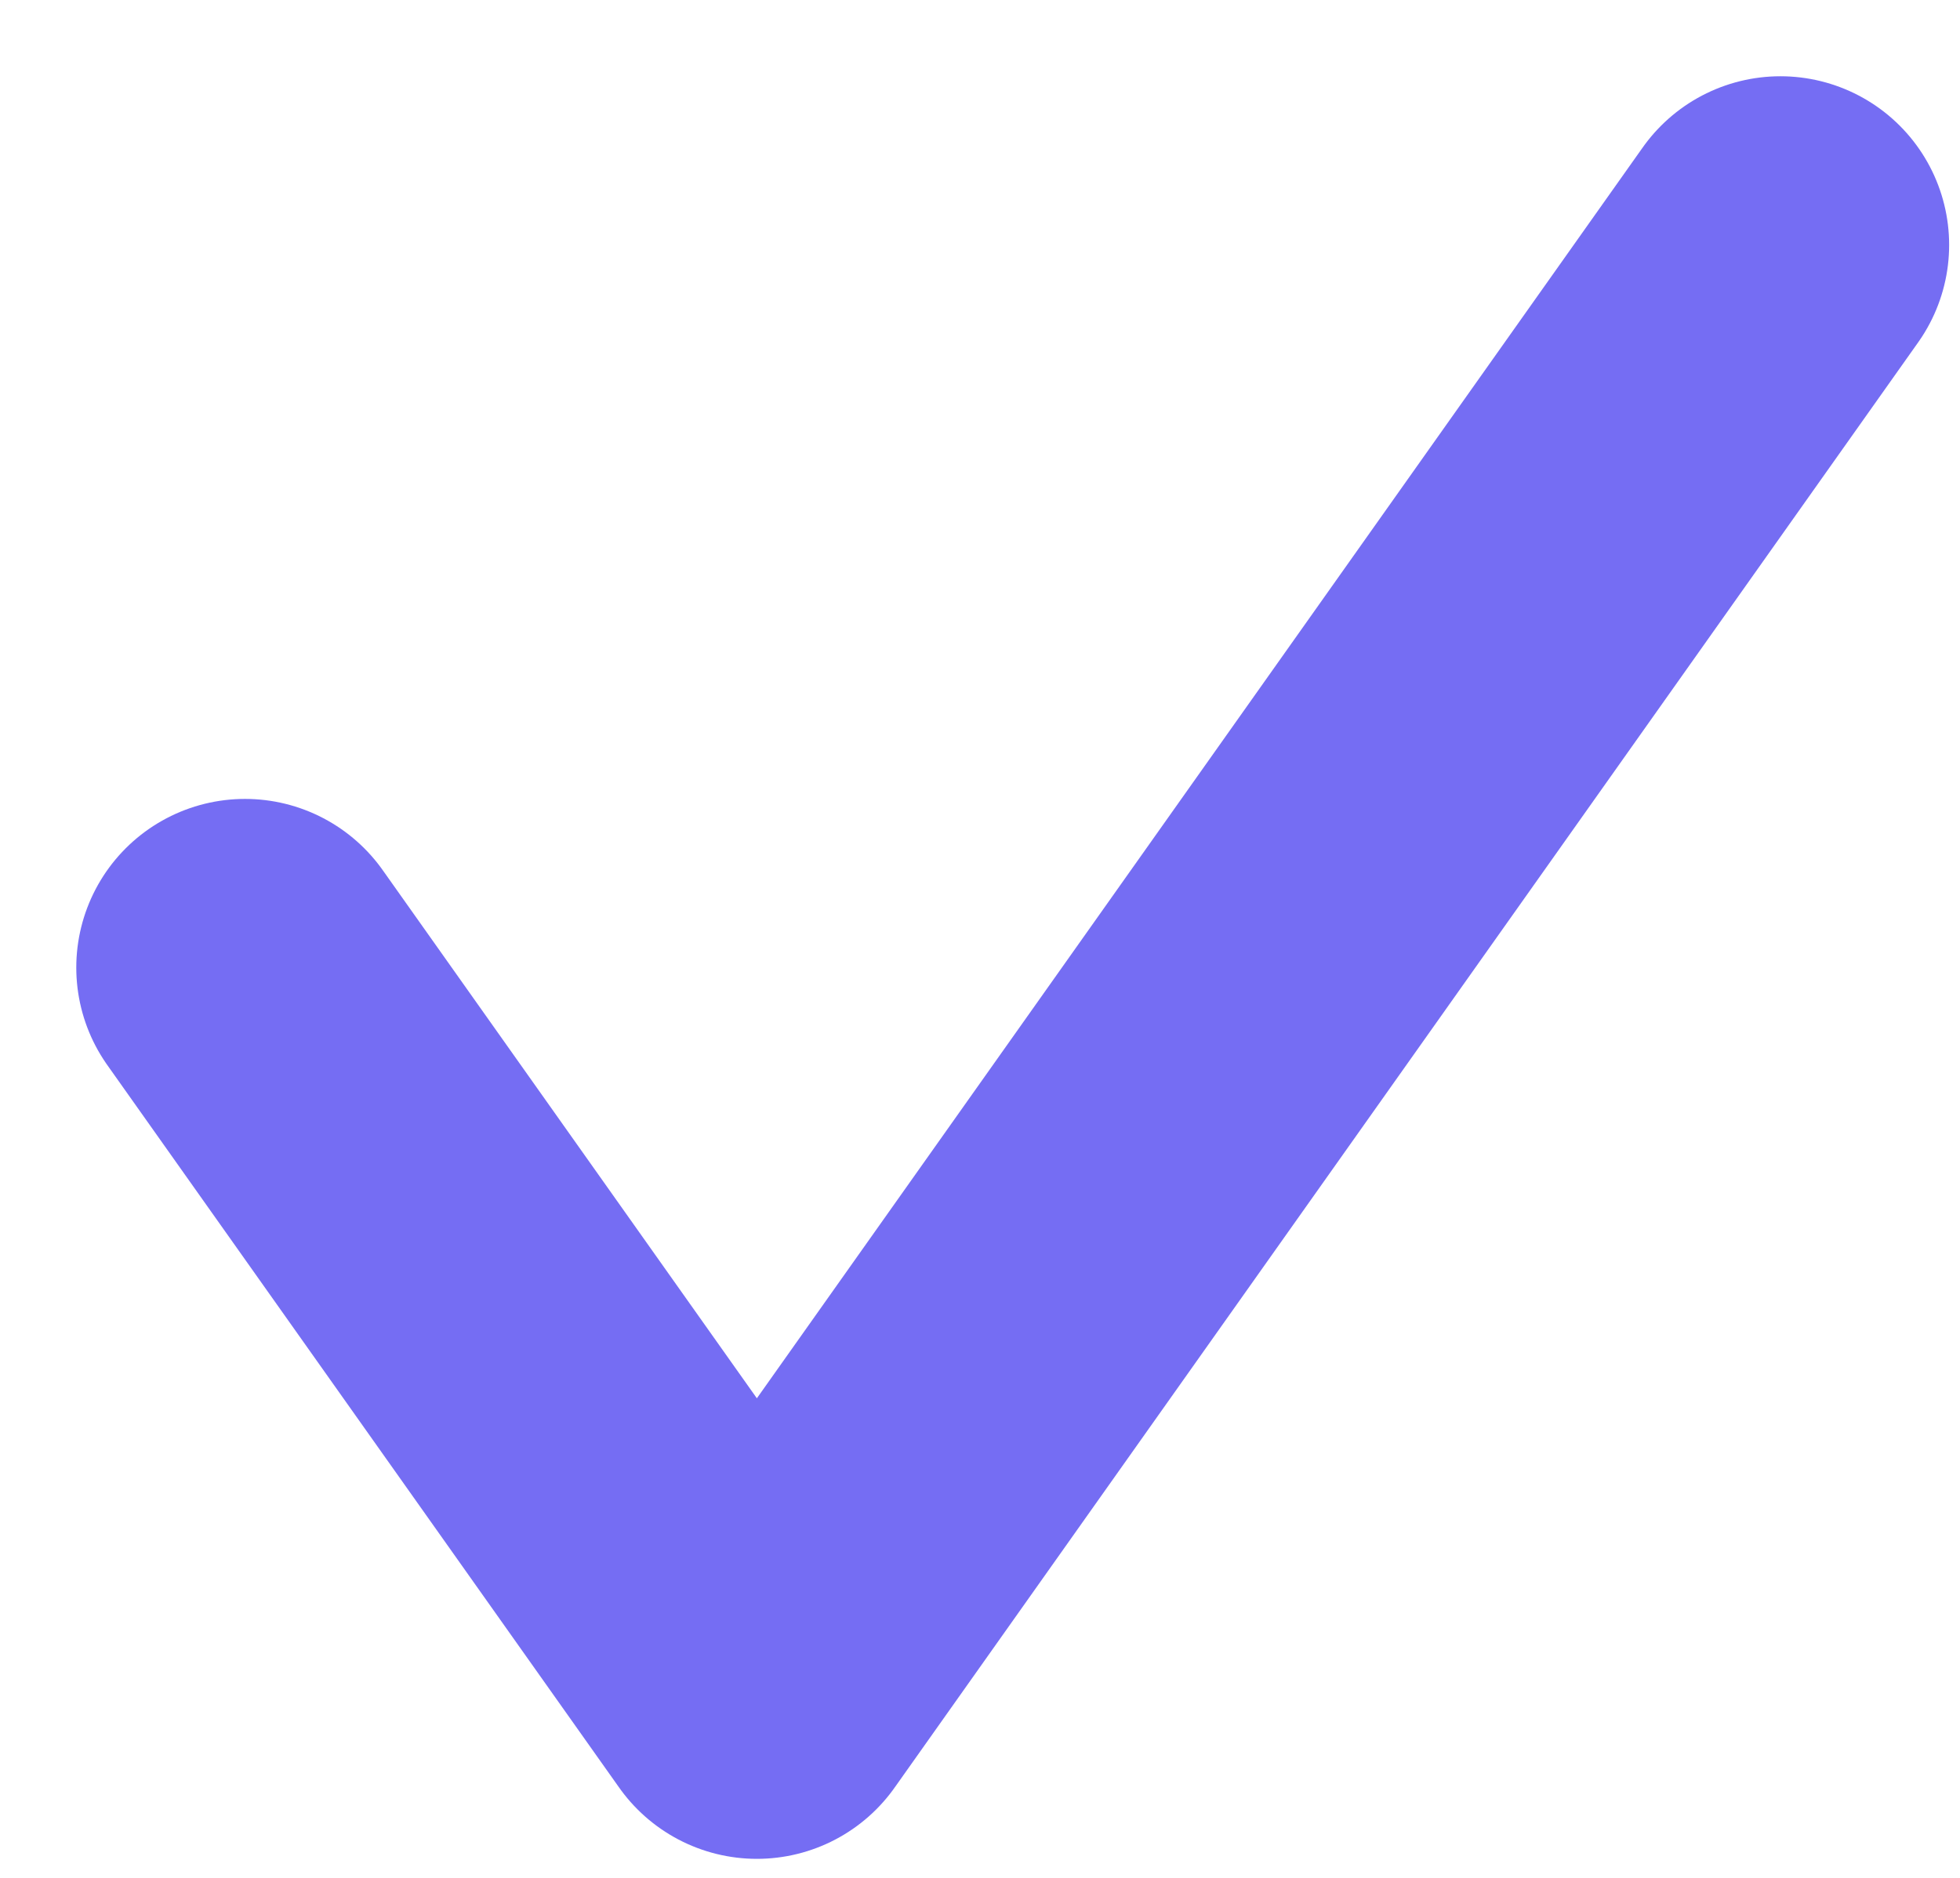
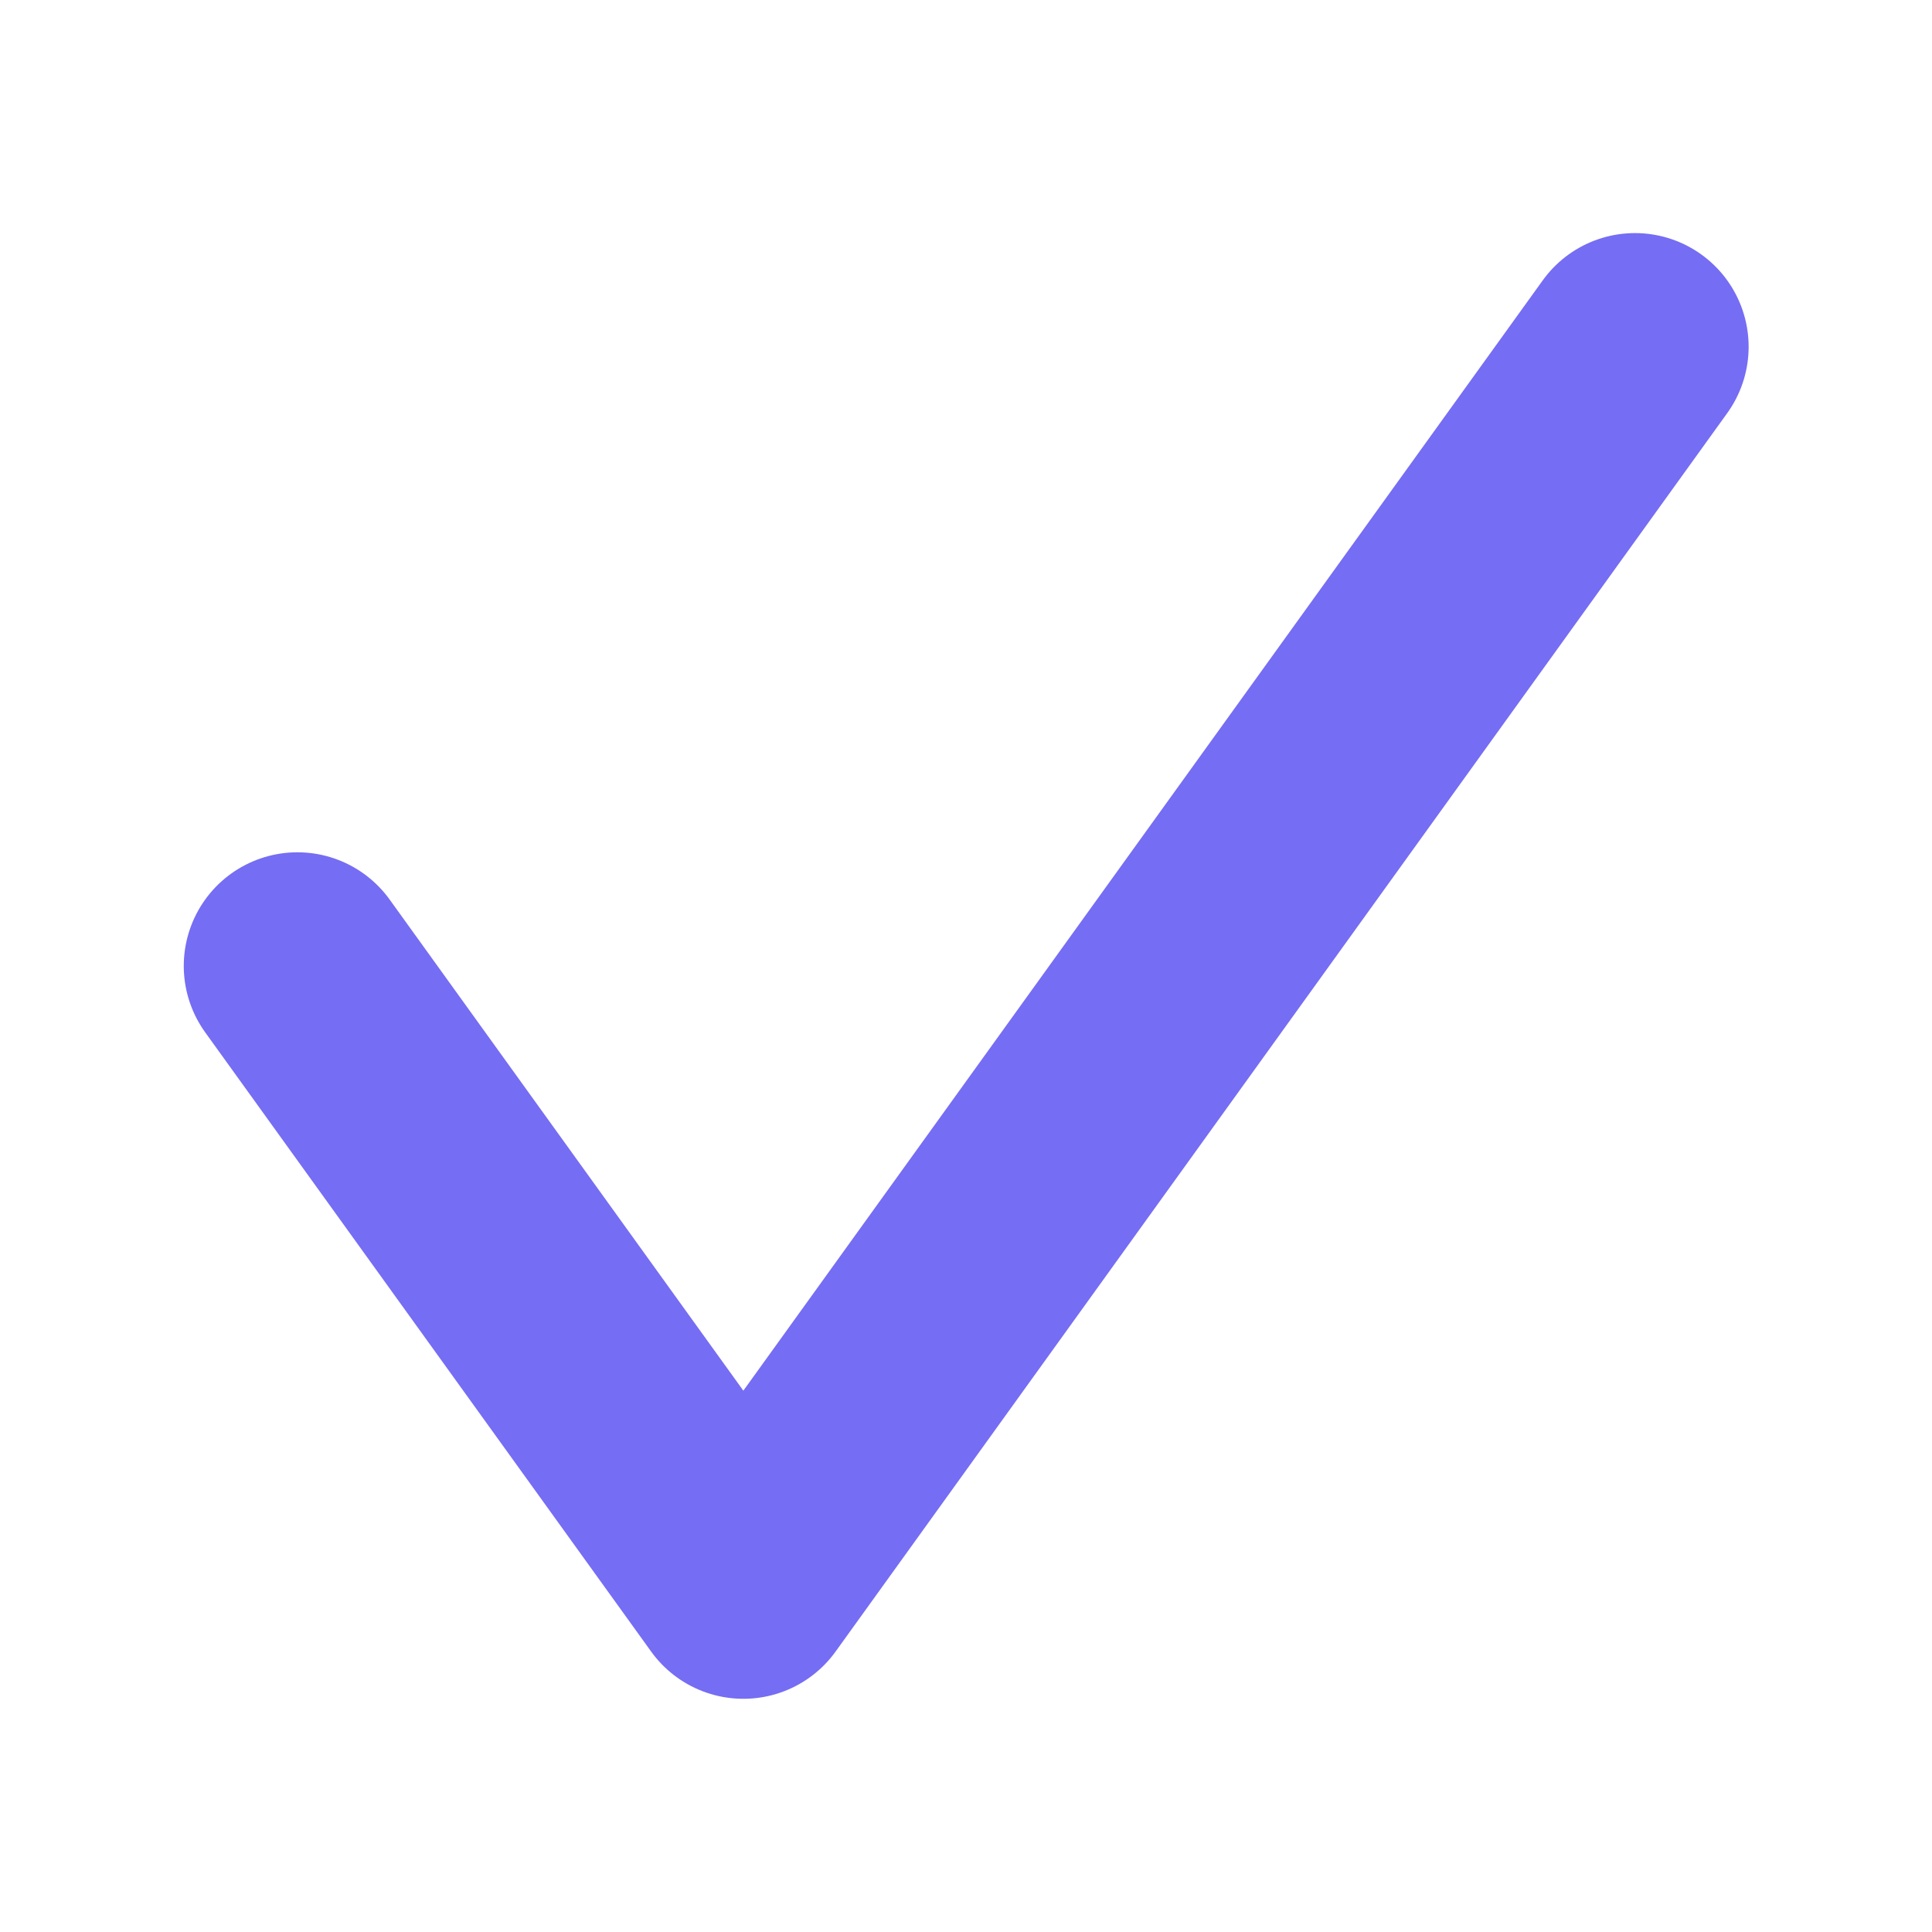
- <svg xmlns="http://www.w3.org/2000/svg" class="{{ .class }}" viewBox="0 0 24 23" fill="none">
-   <path d="M3 11.851L9.268 20.701L21.801 3" stroke="#756DF3" stroke-width="4.132" stroke-linecap="round" stroke-linejoin="round" />
+ <svg xmlns="http://www.w3.org/2000/svg" class="w-4 h-4 xl:w-7 xl:h-7 inline-block" viewBox="0 0 34 34" fill="none">
+   <path d="M5.234 16.999L13.082 27.896L28.773 6.102" stroke="#756DF3" stroke-width="4" stroke-linecap="round" stroke-linejoin="round" />
</svg>
